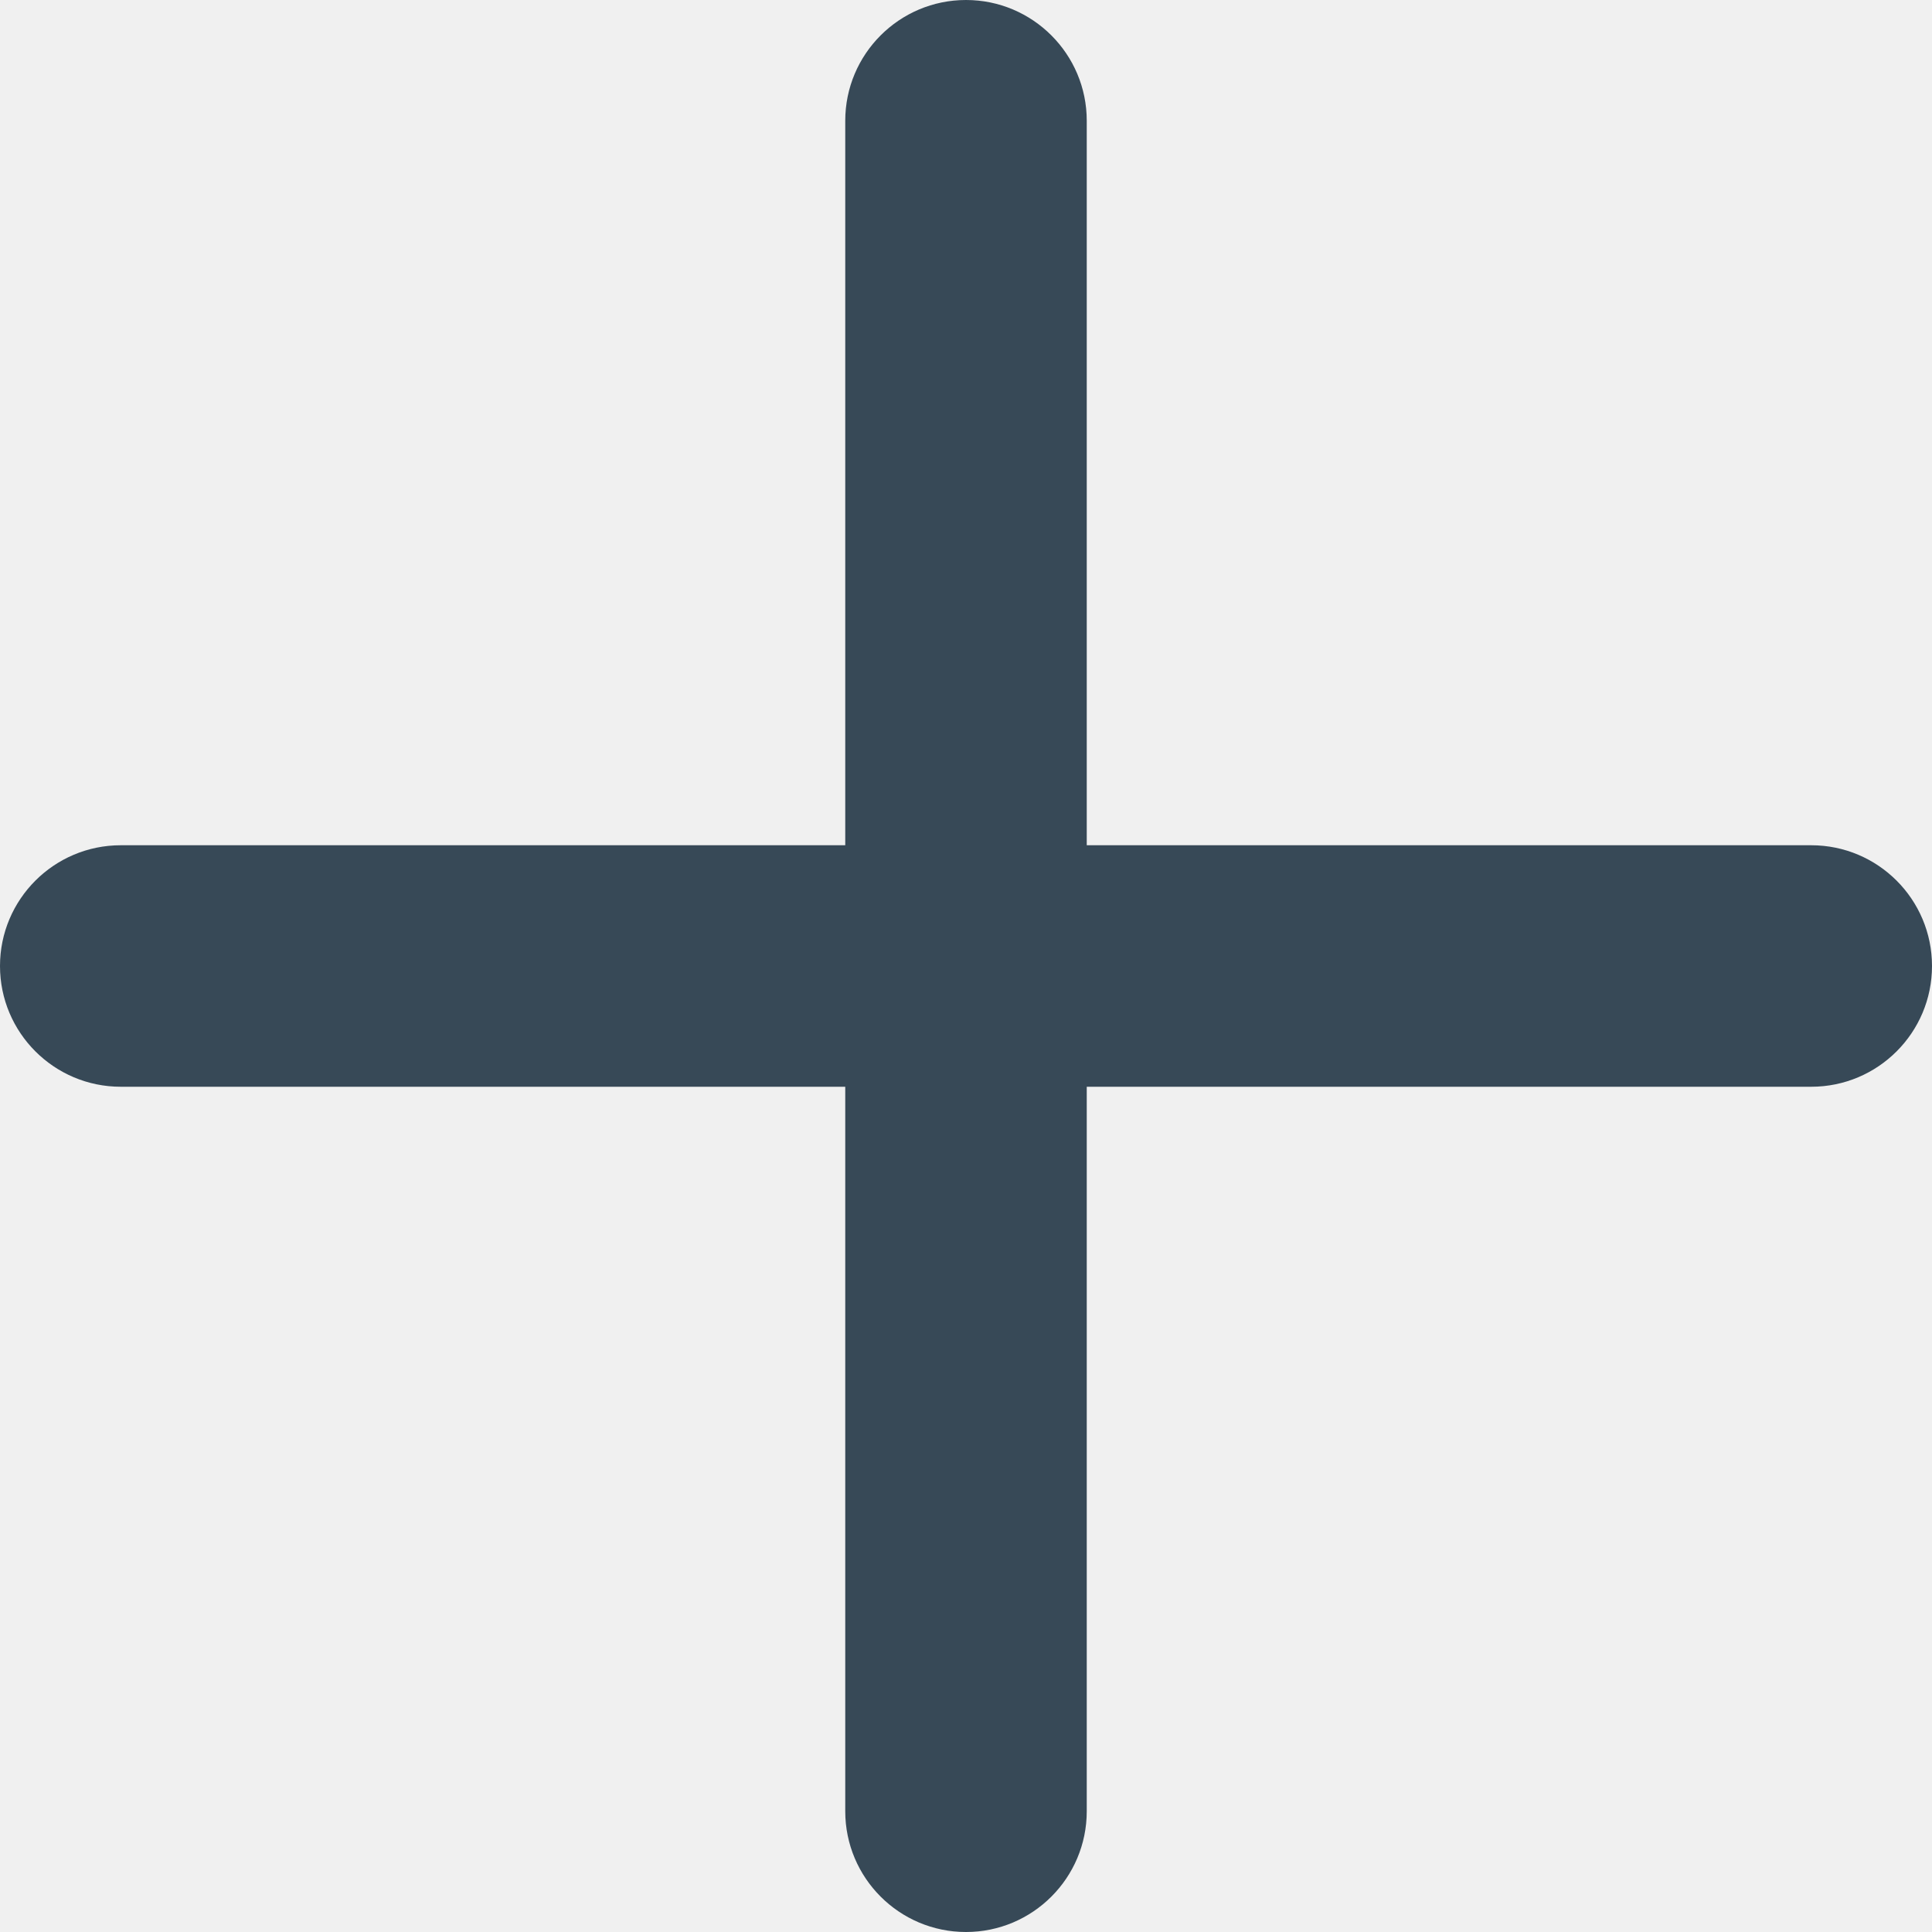
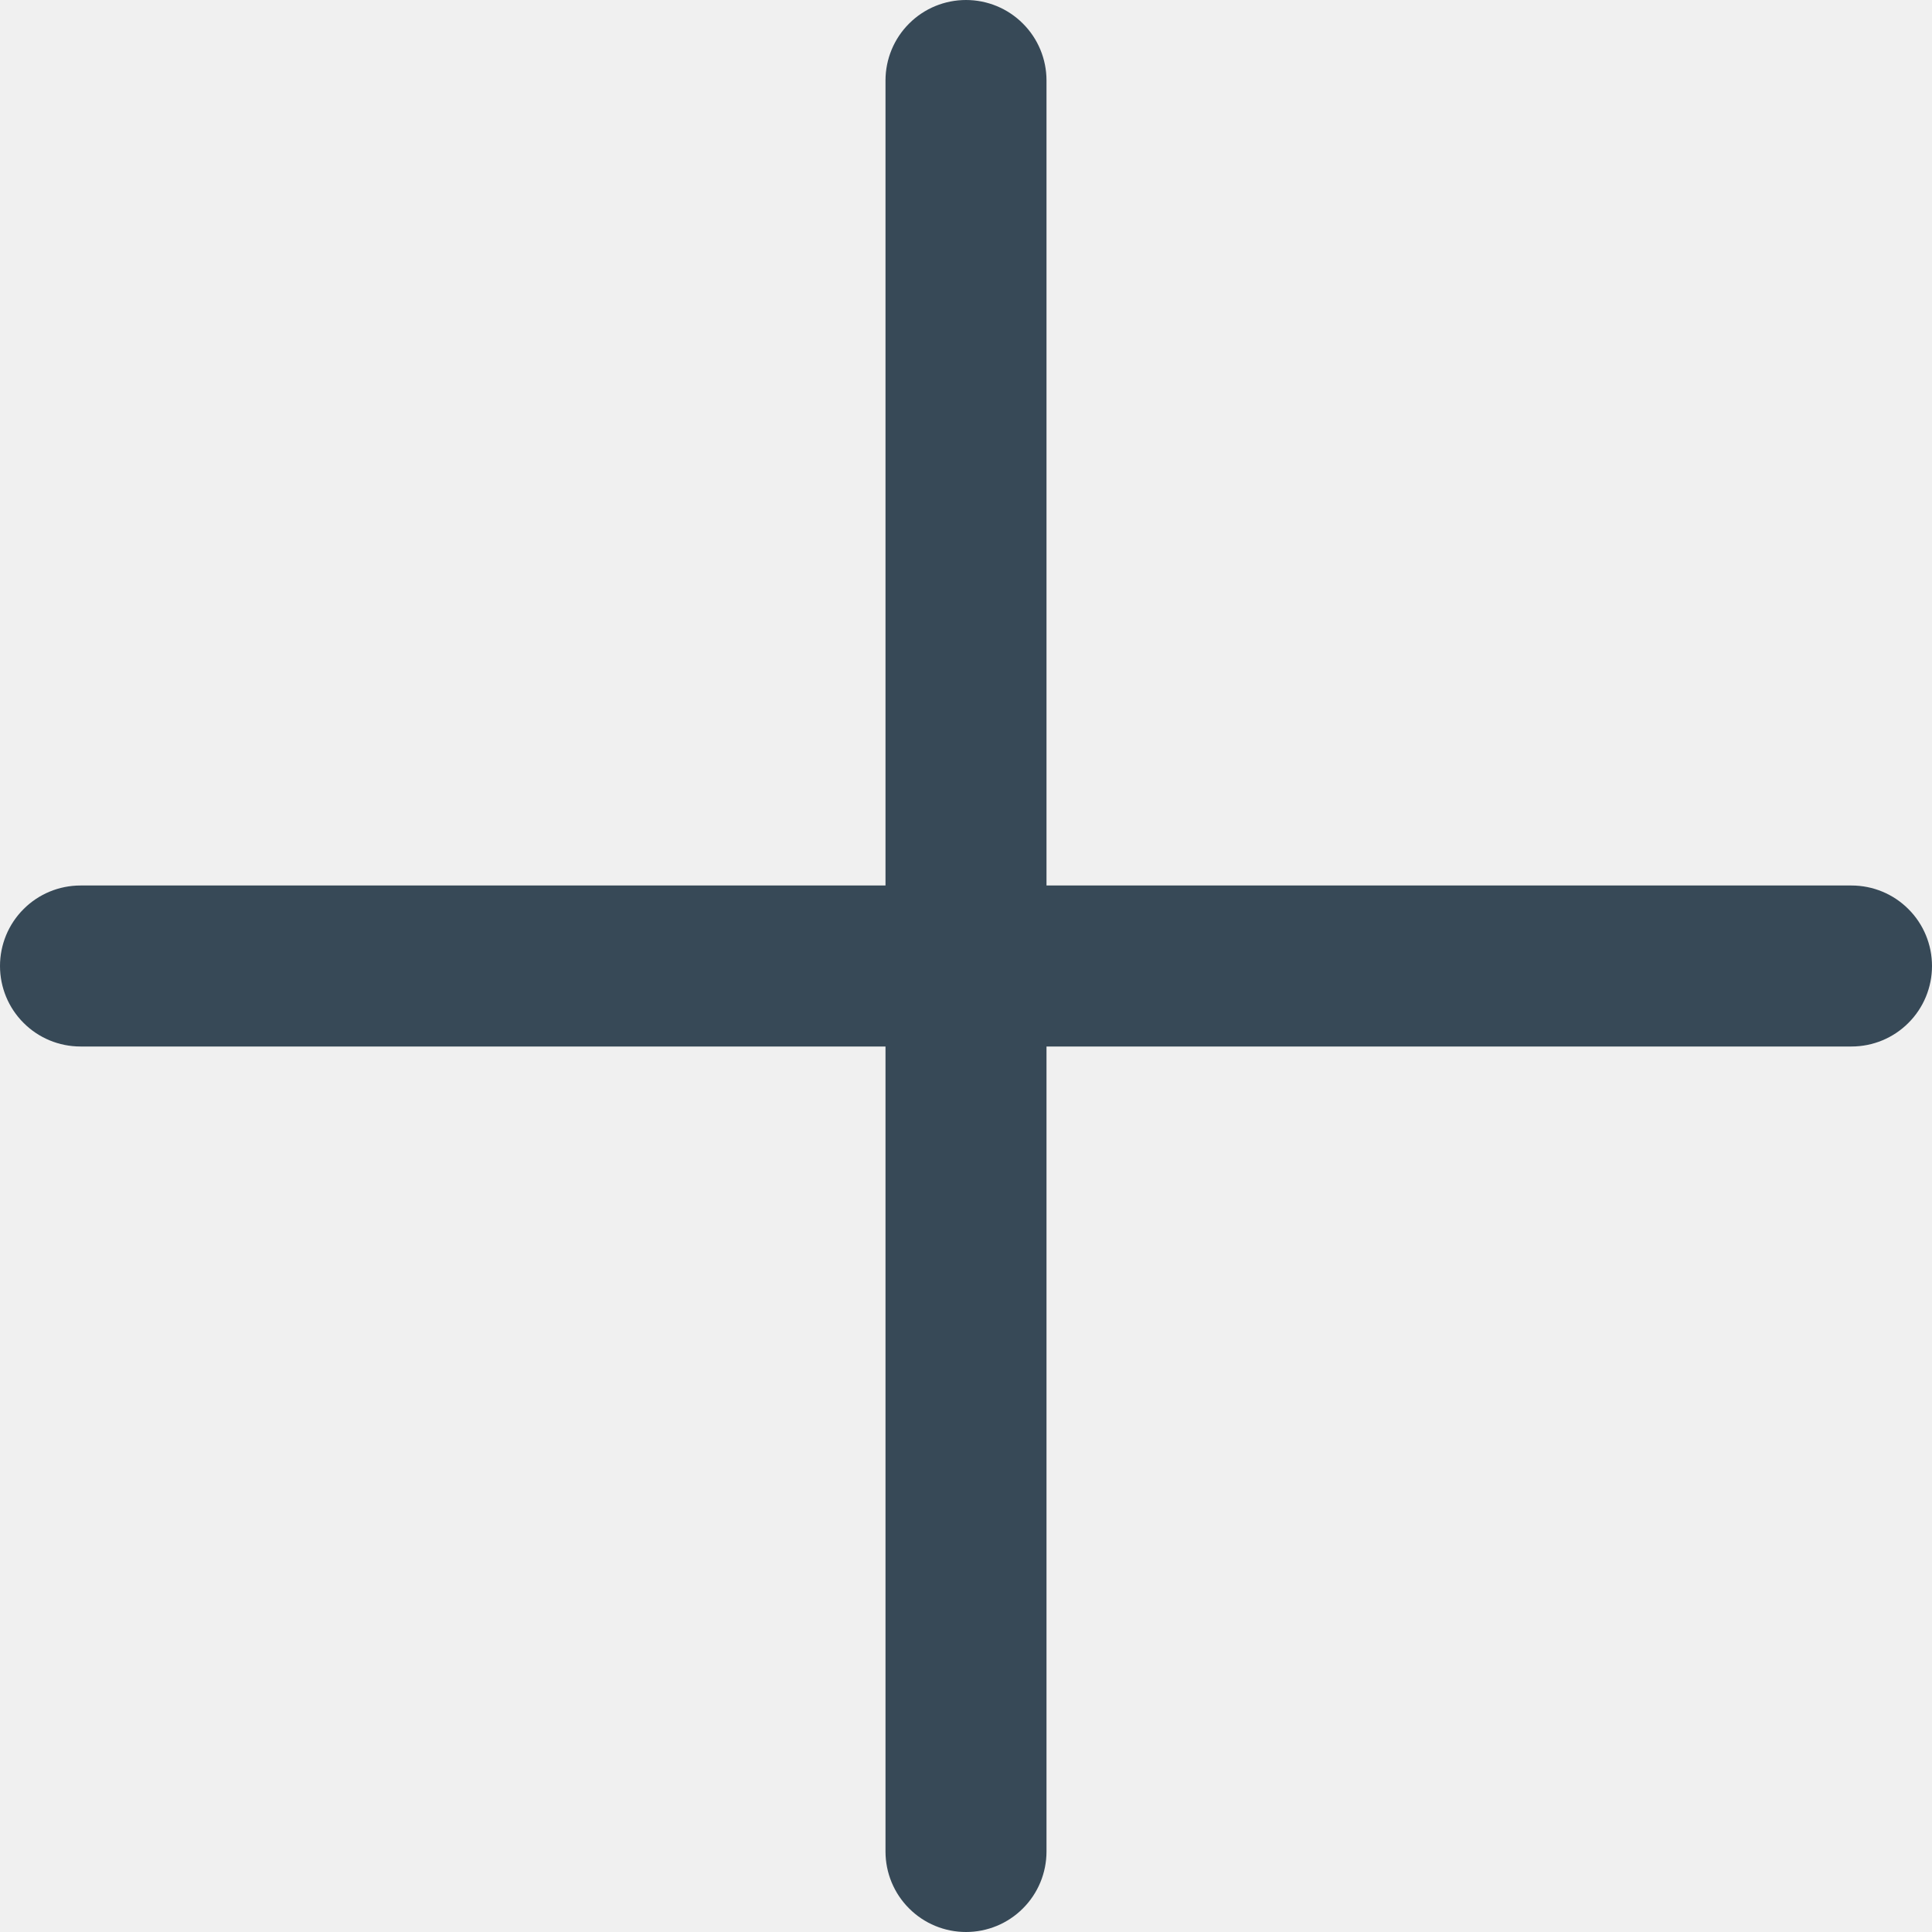
<svg xmlns="http://www.w3.org/2000/svg" width="24" height="24" viewBox="0 0 24 24" fill="#374957">
-   <g clip-path="url(#clip0_405_1417)">
-     <path d="M22.5 10.5H13.5V1.5C13.5 0.672 12.828 0 12 0C11.172 0 10.5 0.672 10.5 1.5V10.5H1.5C0.672 10.5 0 11.172 0 12C0 12.828 0.672 13.5 1.5 13.5H10.5V22.5C10.5 23.328 11.172 24 12 24C12.828 24 13.5 23.328 13.5 22.5V13.5H22.5C23.328 13.5 24 12.828 24 12C24 11.172 23.328 10.5 22.5 10.5Z" />
+   <g clip-path="url(#clip0_403_3168)">
+     <path d="M23 11H13V1C13 0.735 12.895 0.48 12.707 0.293C12.52 0.105 12.265 0 12 0V0C11.735 0 11.48 0.105 11.293 0.293C11.105 0.48 11 0.735 11 1V11H1C0.735 11 0.48 11.105 0.293 11.293C0.105 11.48 0 11.735 0 12H0C0 12.265 0.105 12.52 0.293 12.707C0.48 12.895 0.735 13 1 13H11V23C11 23.265 11.105 23.52 11.293 23.707C11.48 23.895 11.735 24 12 24C12.265 24 12.52 23.895 12.707 23.707C12.895 23.52 13 23.265 13 23V13H23C23.265 13 23.52 12.895 23.707 12.707C23.895 12.52 24 12.265 24 12C24 11.735 23.895 11.48 23.707 11.293C23.52 11.105 23.265 11 23 11Z" />
  </g>
-   <defs>
-     <clipPath id="clip0_405_1417">
-       <rect width="24" height="24" fill="white" />
-     </clipPath>
-   </defs>
</svg>
